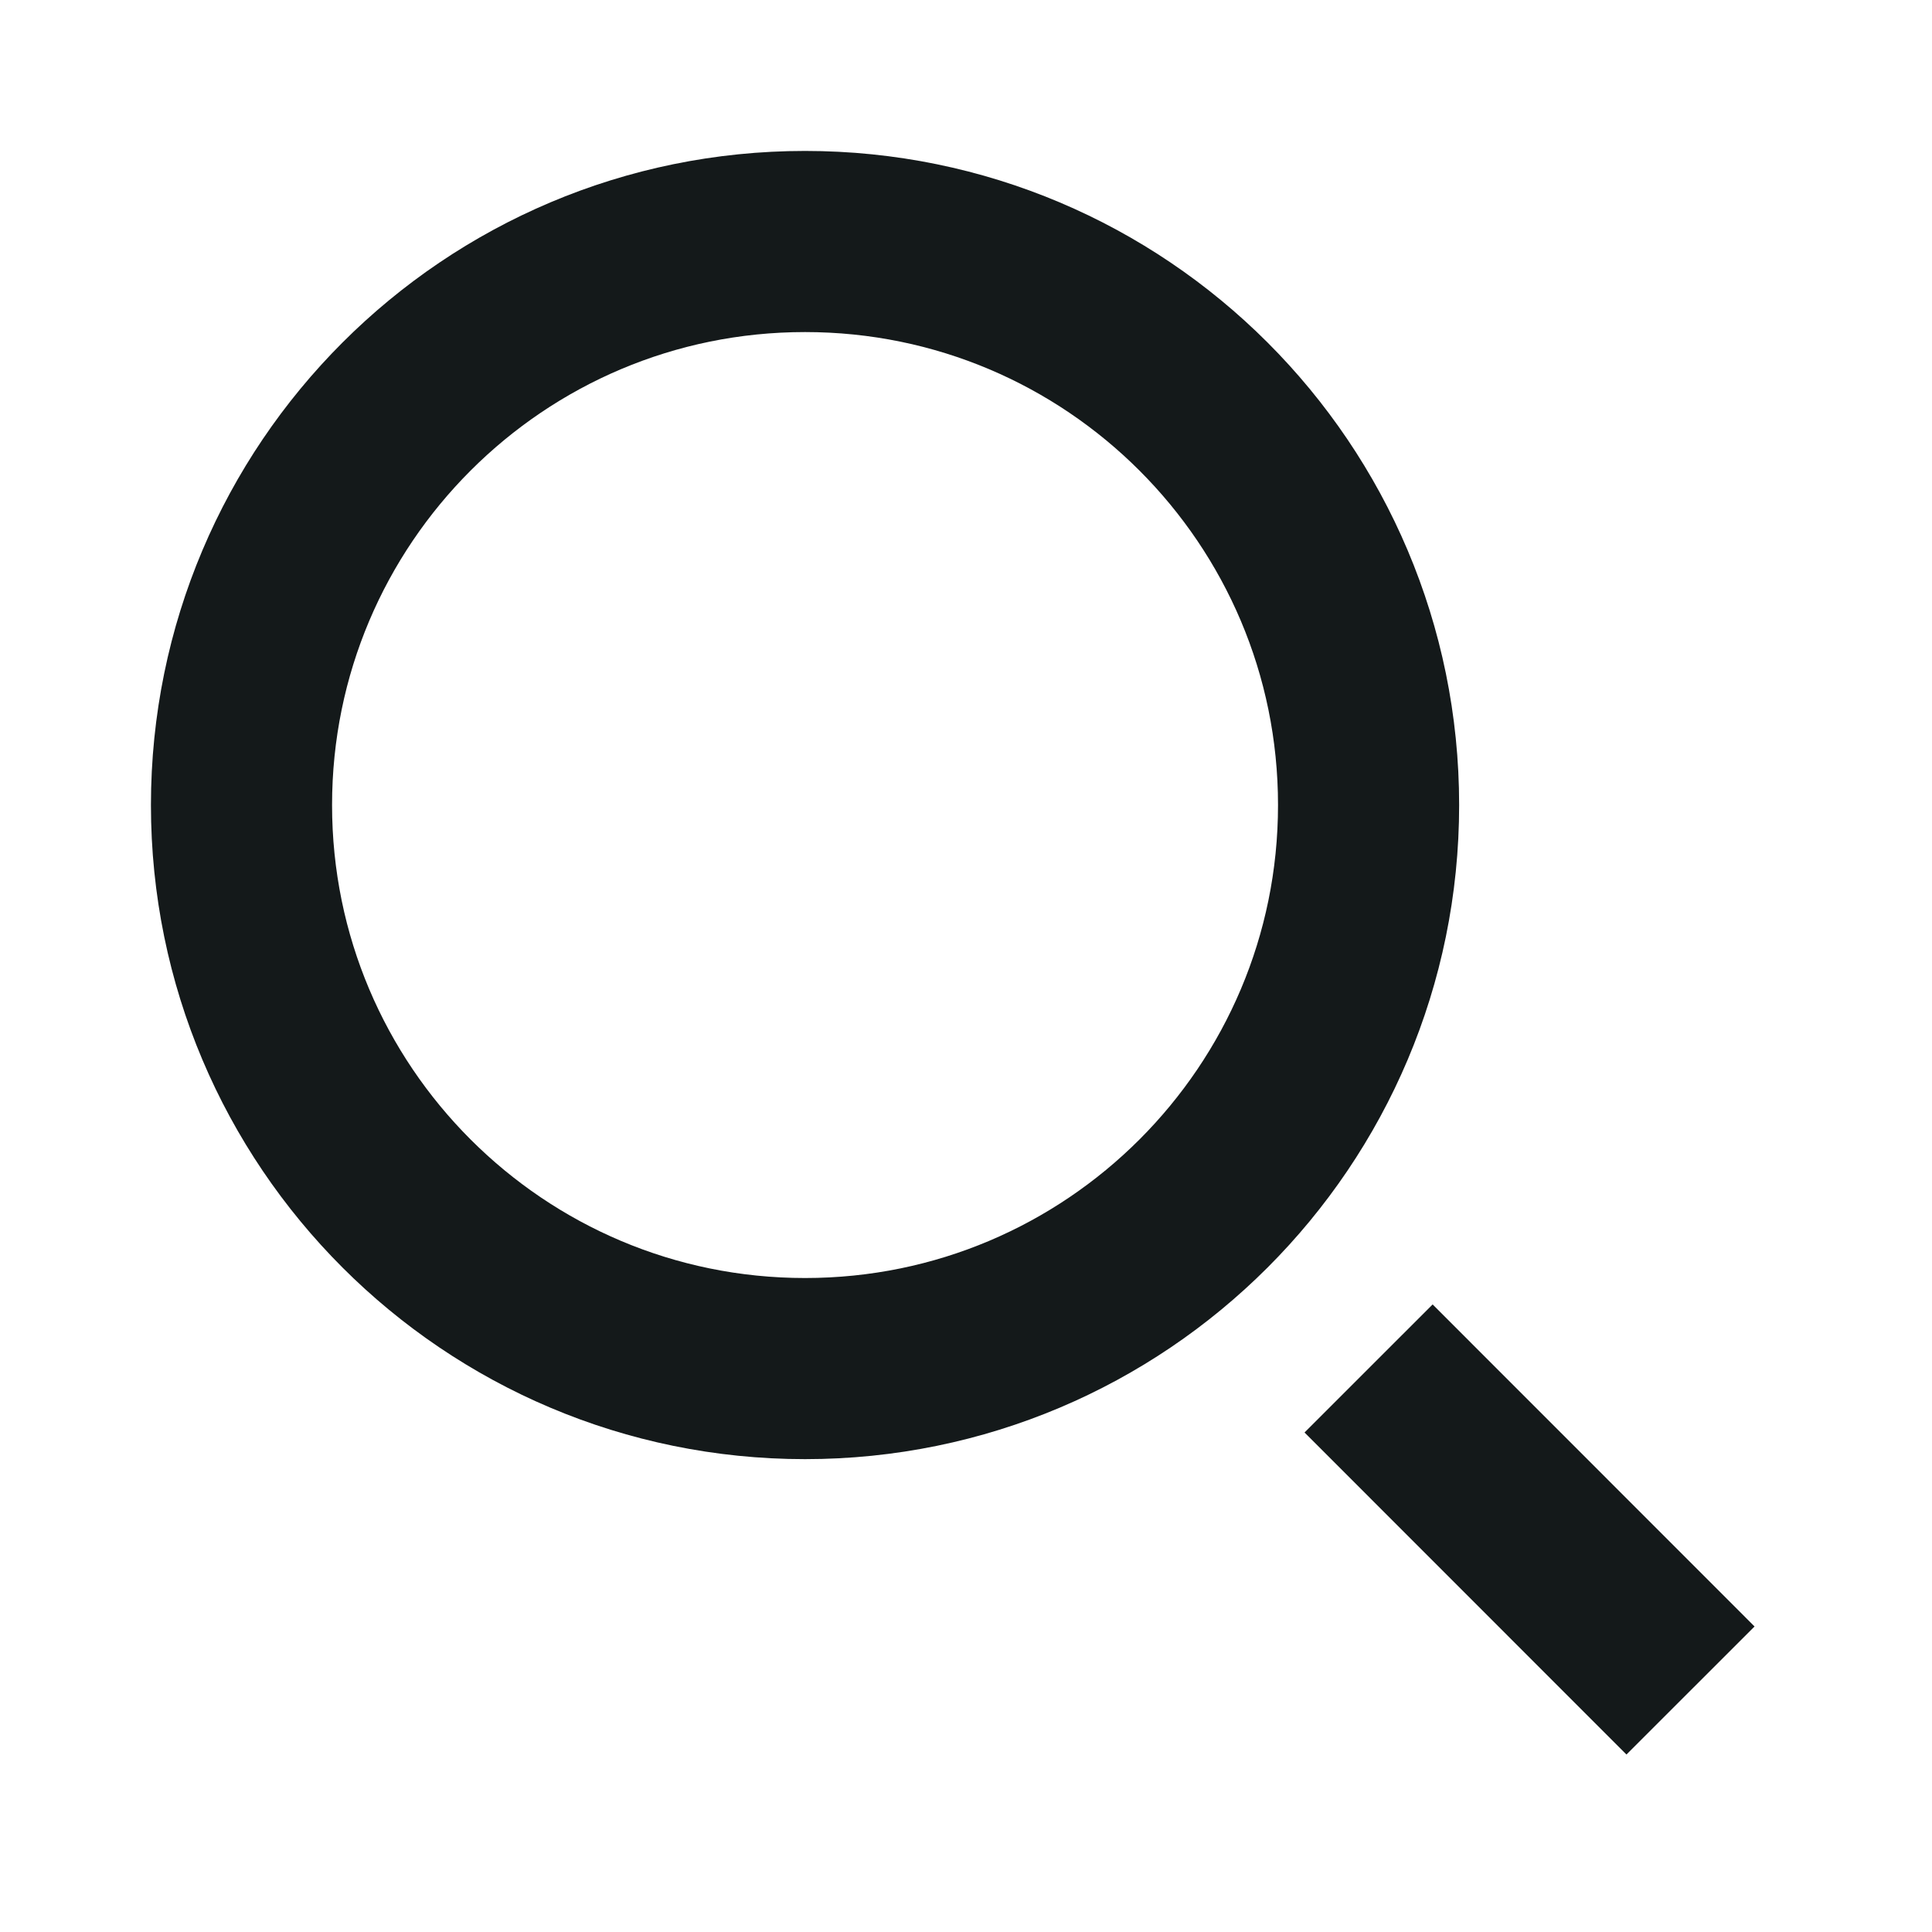
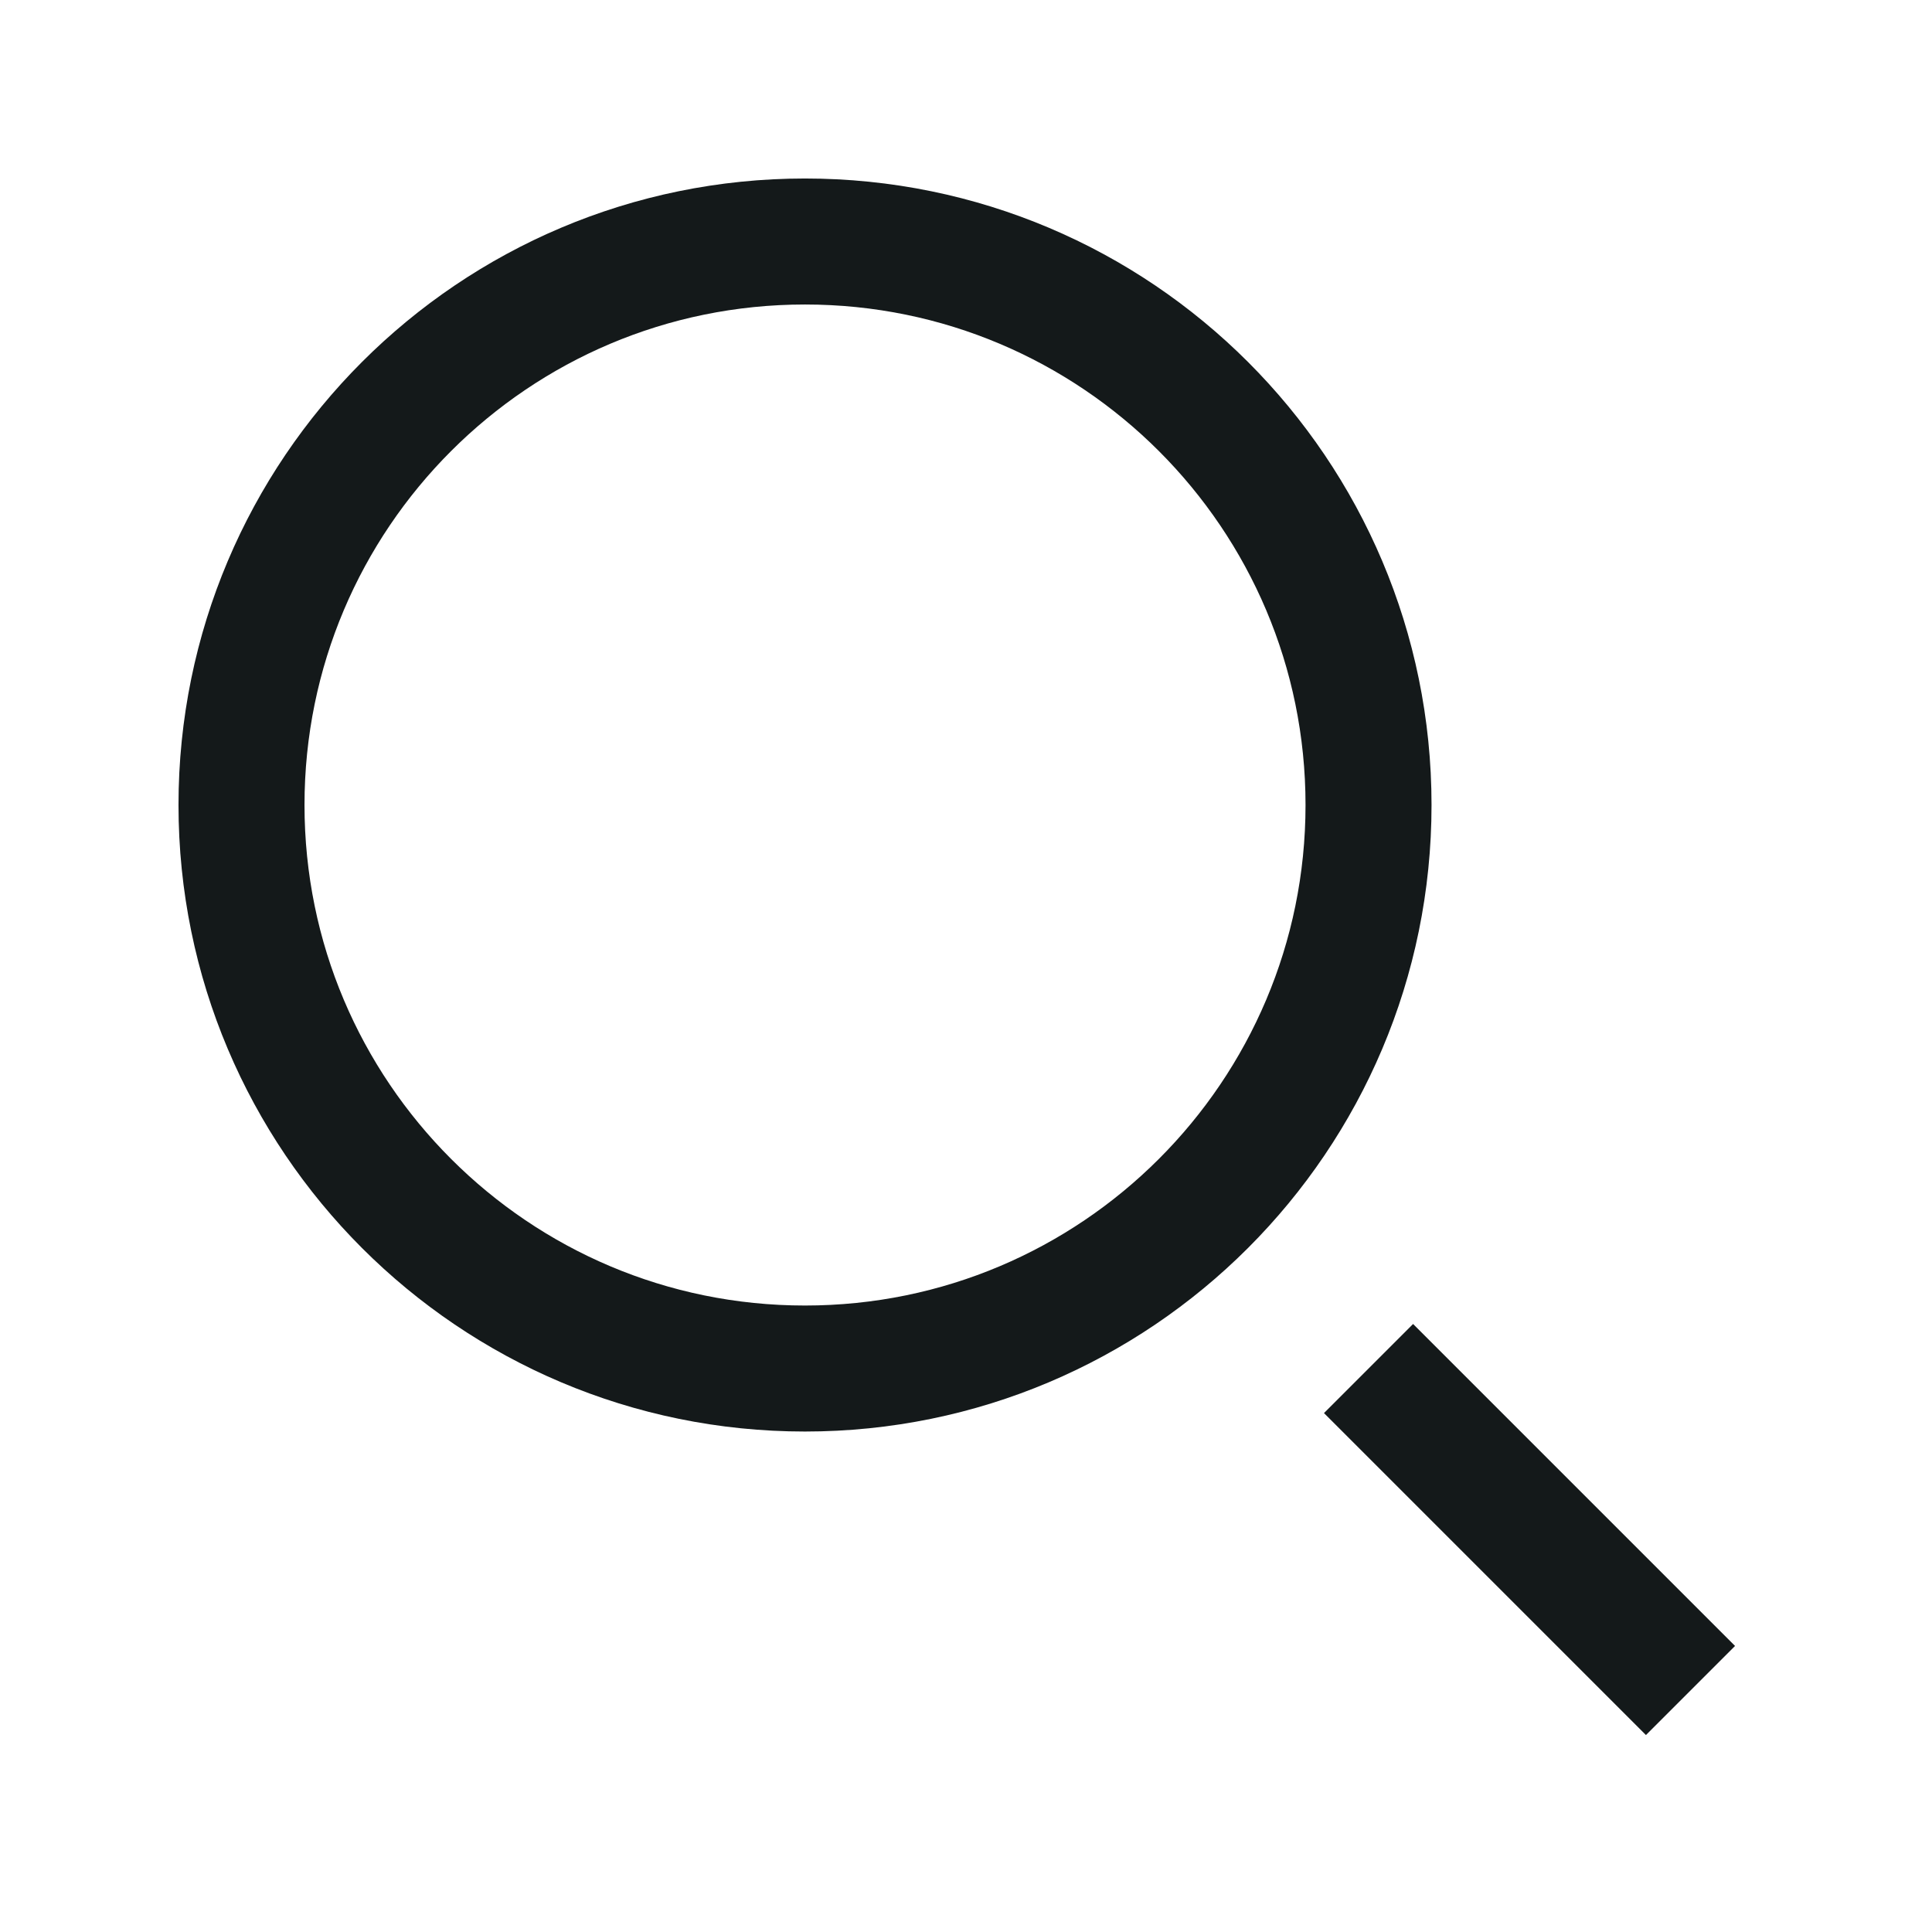
- <svg xmlns="http://www.w3.org/2000/svg" width="16" height="16" viewBox="0 0 16 16" fill="none">
-   <path d="M11.334 11.333L14 14" stroke="#14191A" stroke-width="1.5" />
-   <circle cx="6.667" cy="6.667" r="4.667" stroke="#14191A" stroke-width="1.5" />
+ <svg xmlns="http://www.w3.org/2000/svg" width="23" height="23" viewBox="0 0 23 23" fill="none">
+   <path d="M16.292 16.292L20.125 20.125" stroke="#14191A" stroke-width="1.5" />
+   <path d="M9.583 16.292C13.288 16.292 16.292 13.288 16.292 9.583C16.292 5.878 13.288 2.875 9.583 2.875C5.878 2.875 2.875 5.878 2.875 9.583C2.875 13.288 5.878 16.292 9.583 16.292Z" stroke="#14191A" stroke-width="1.5" />
</svg>
